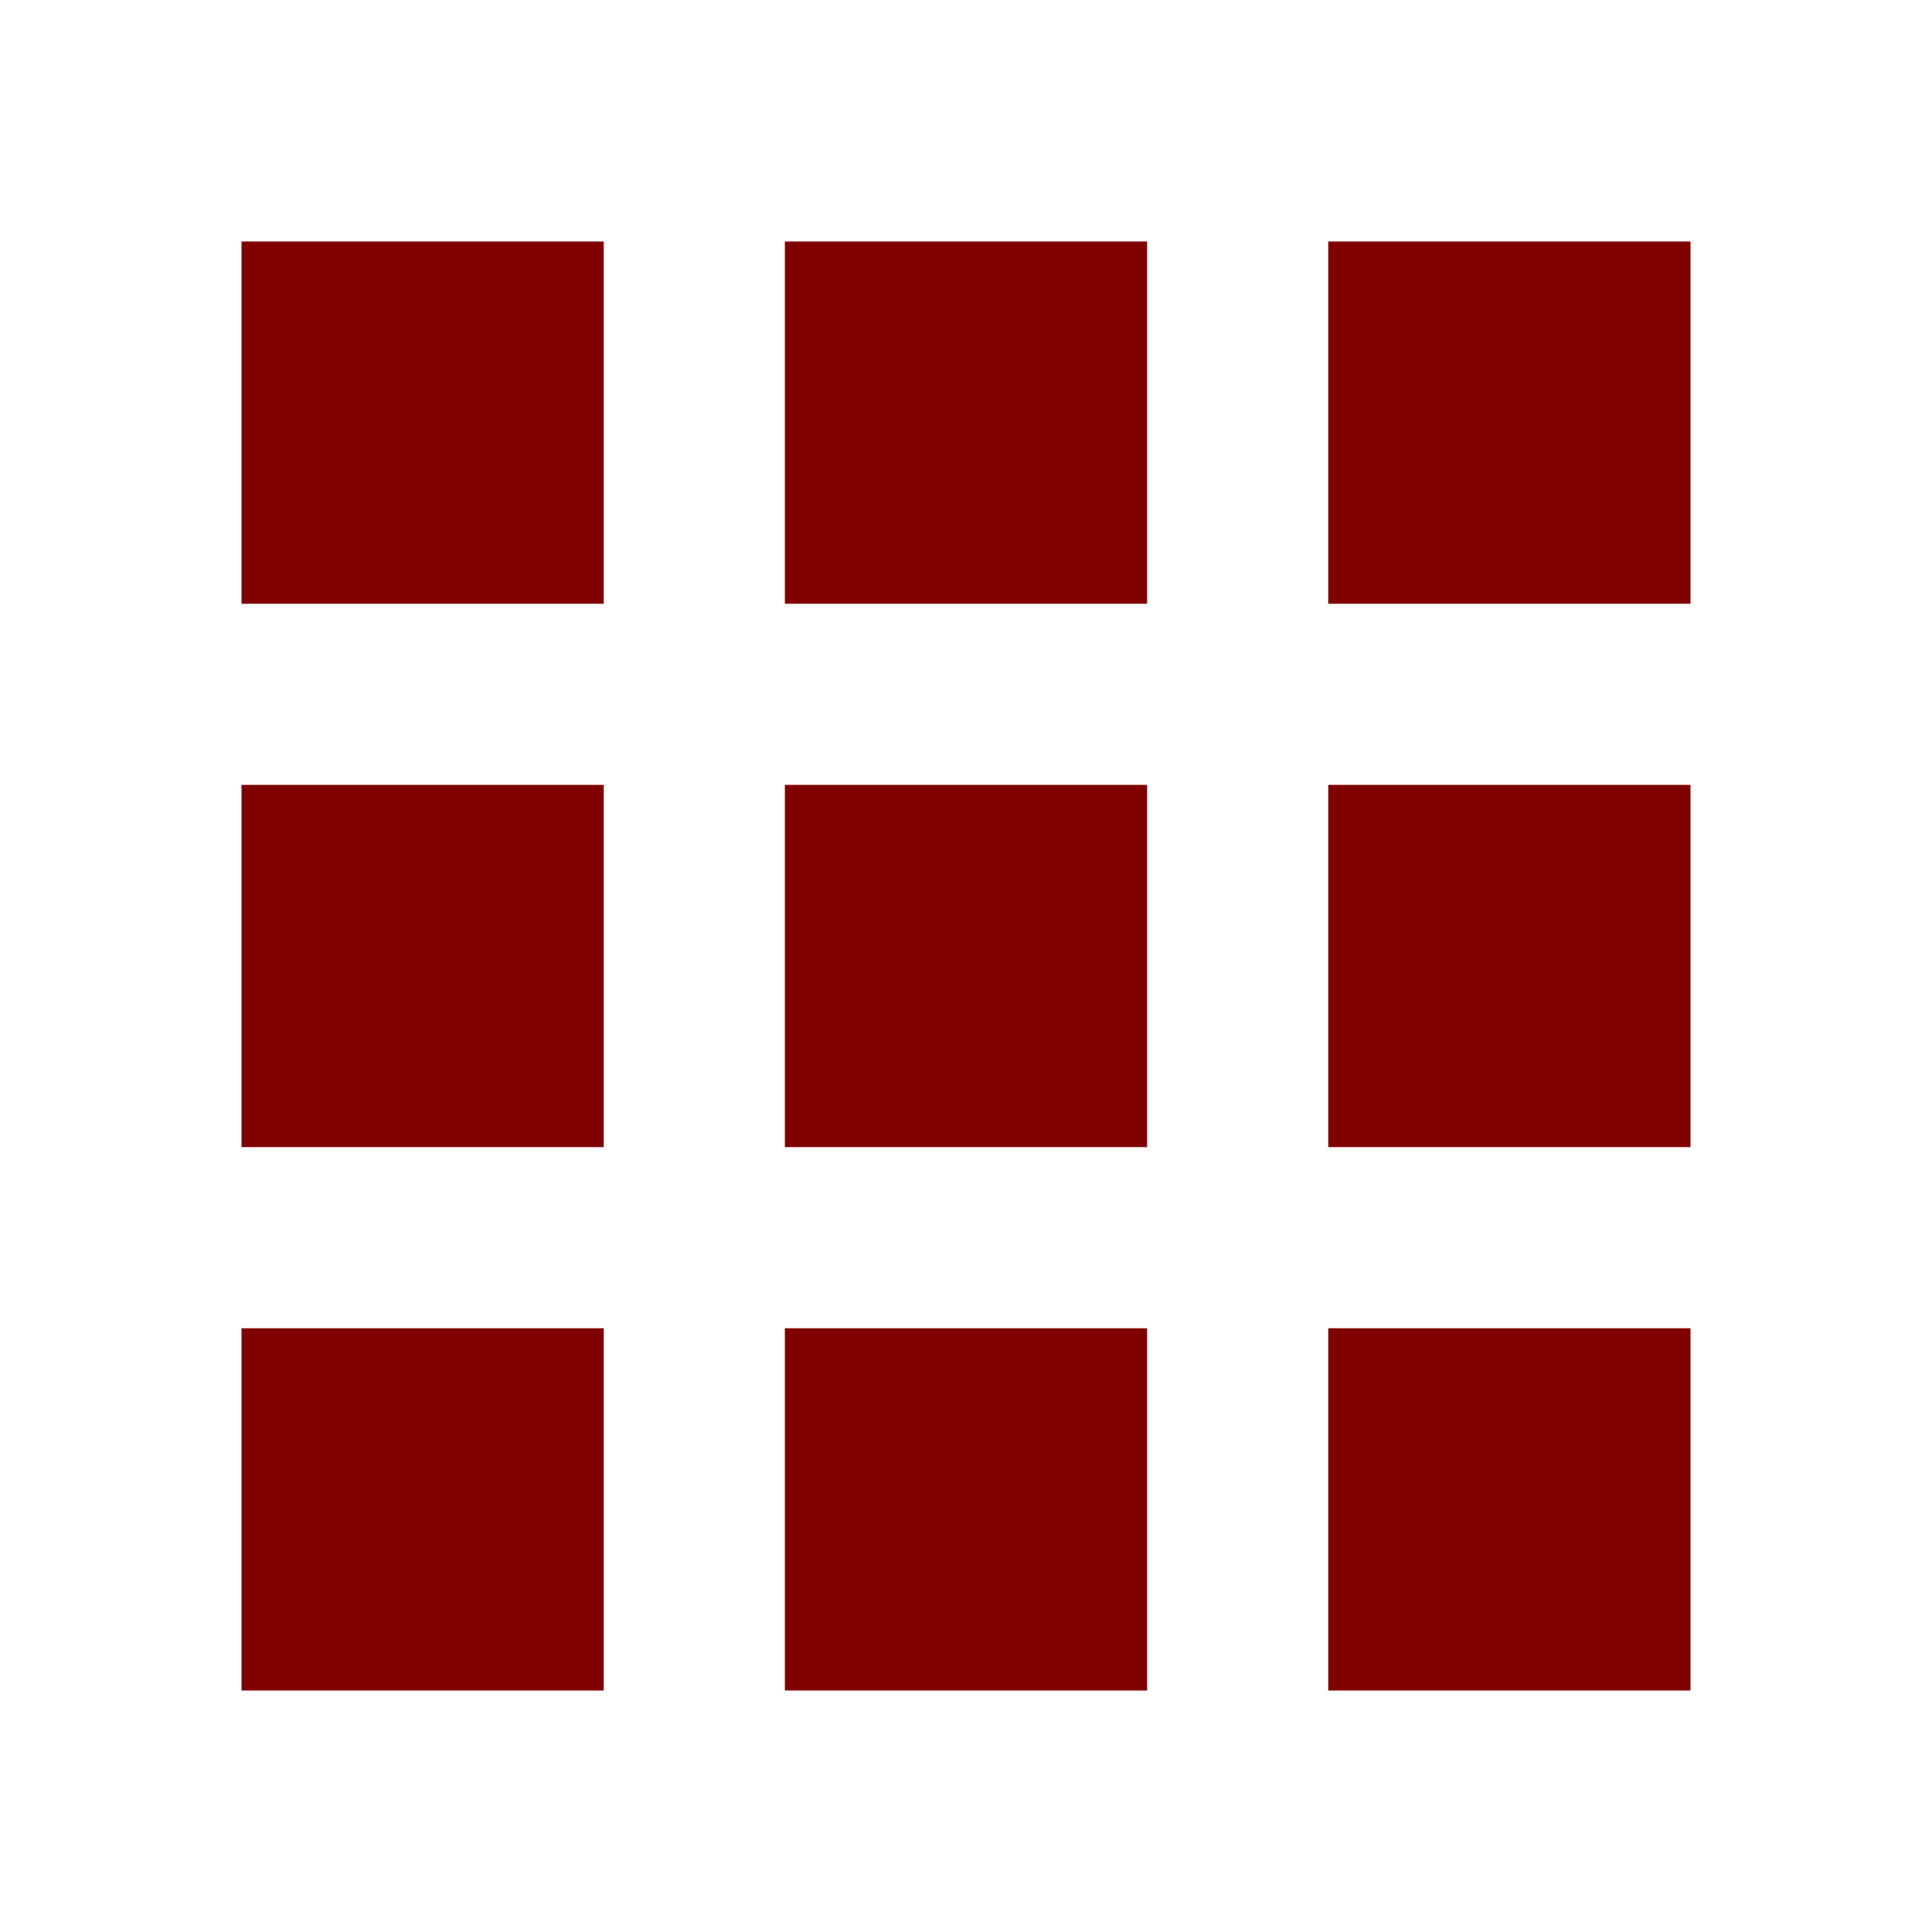
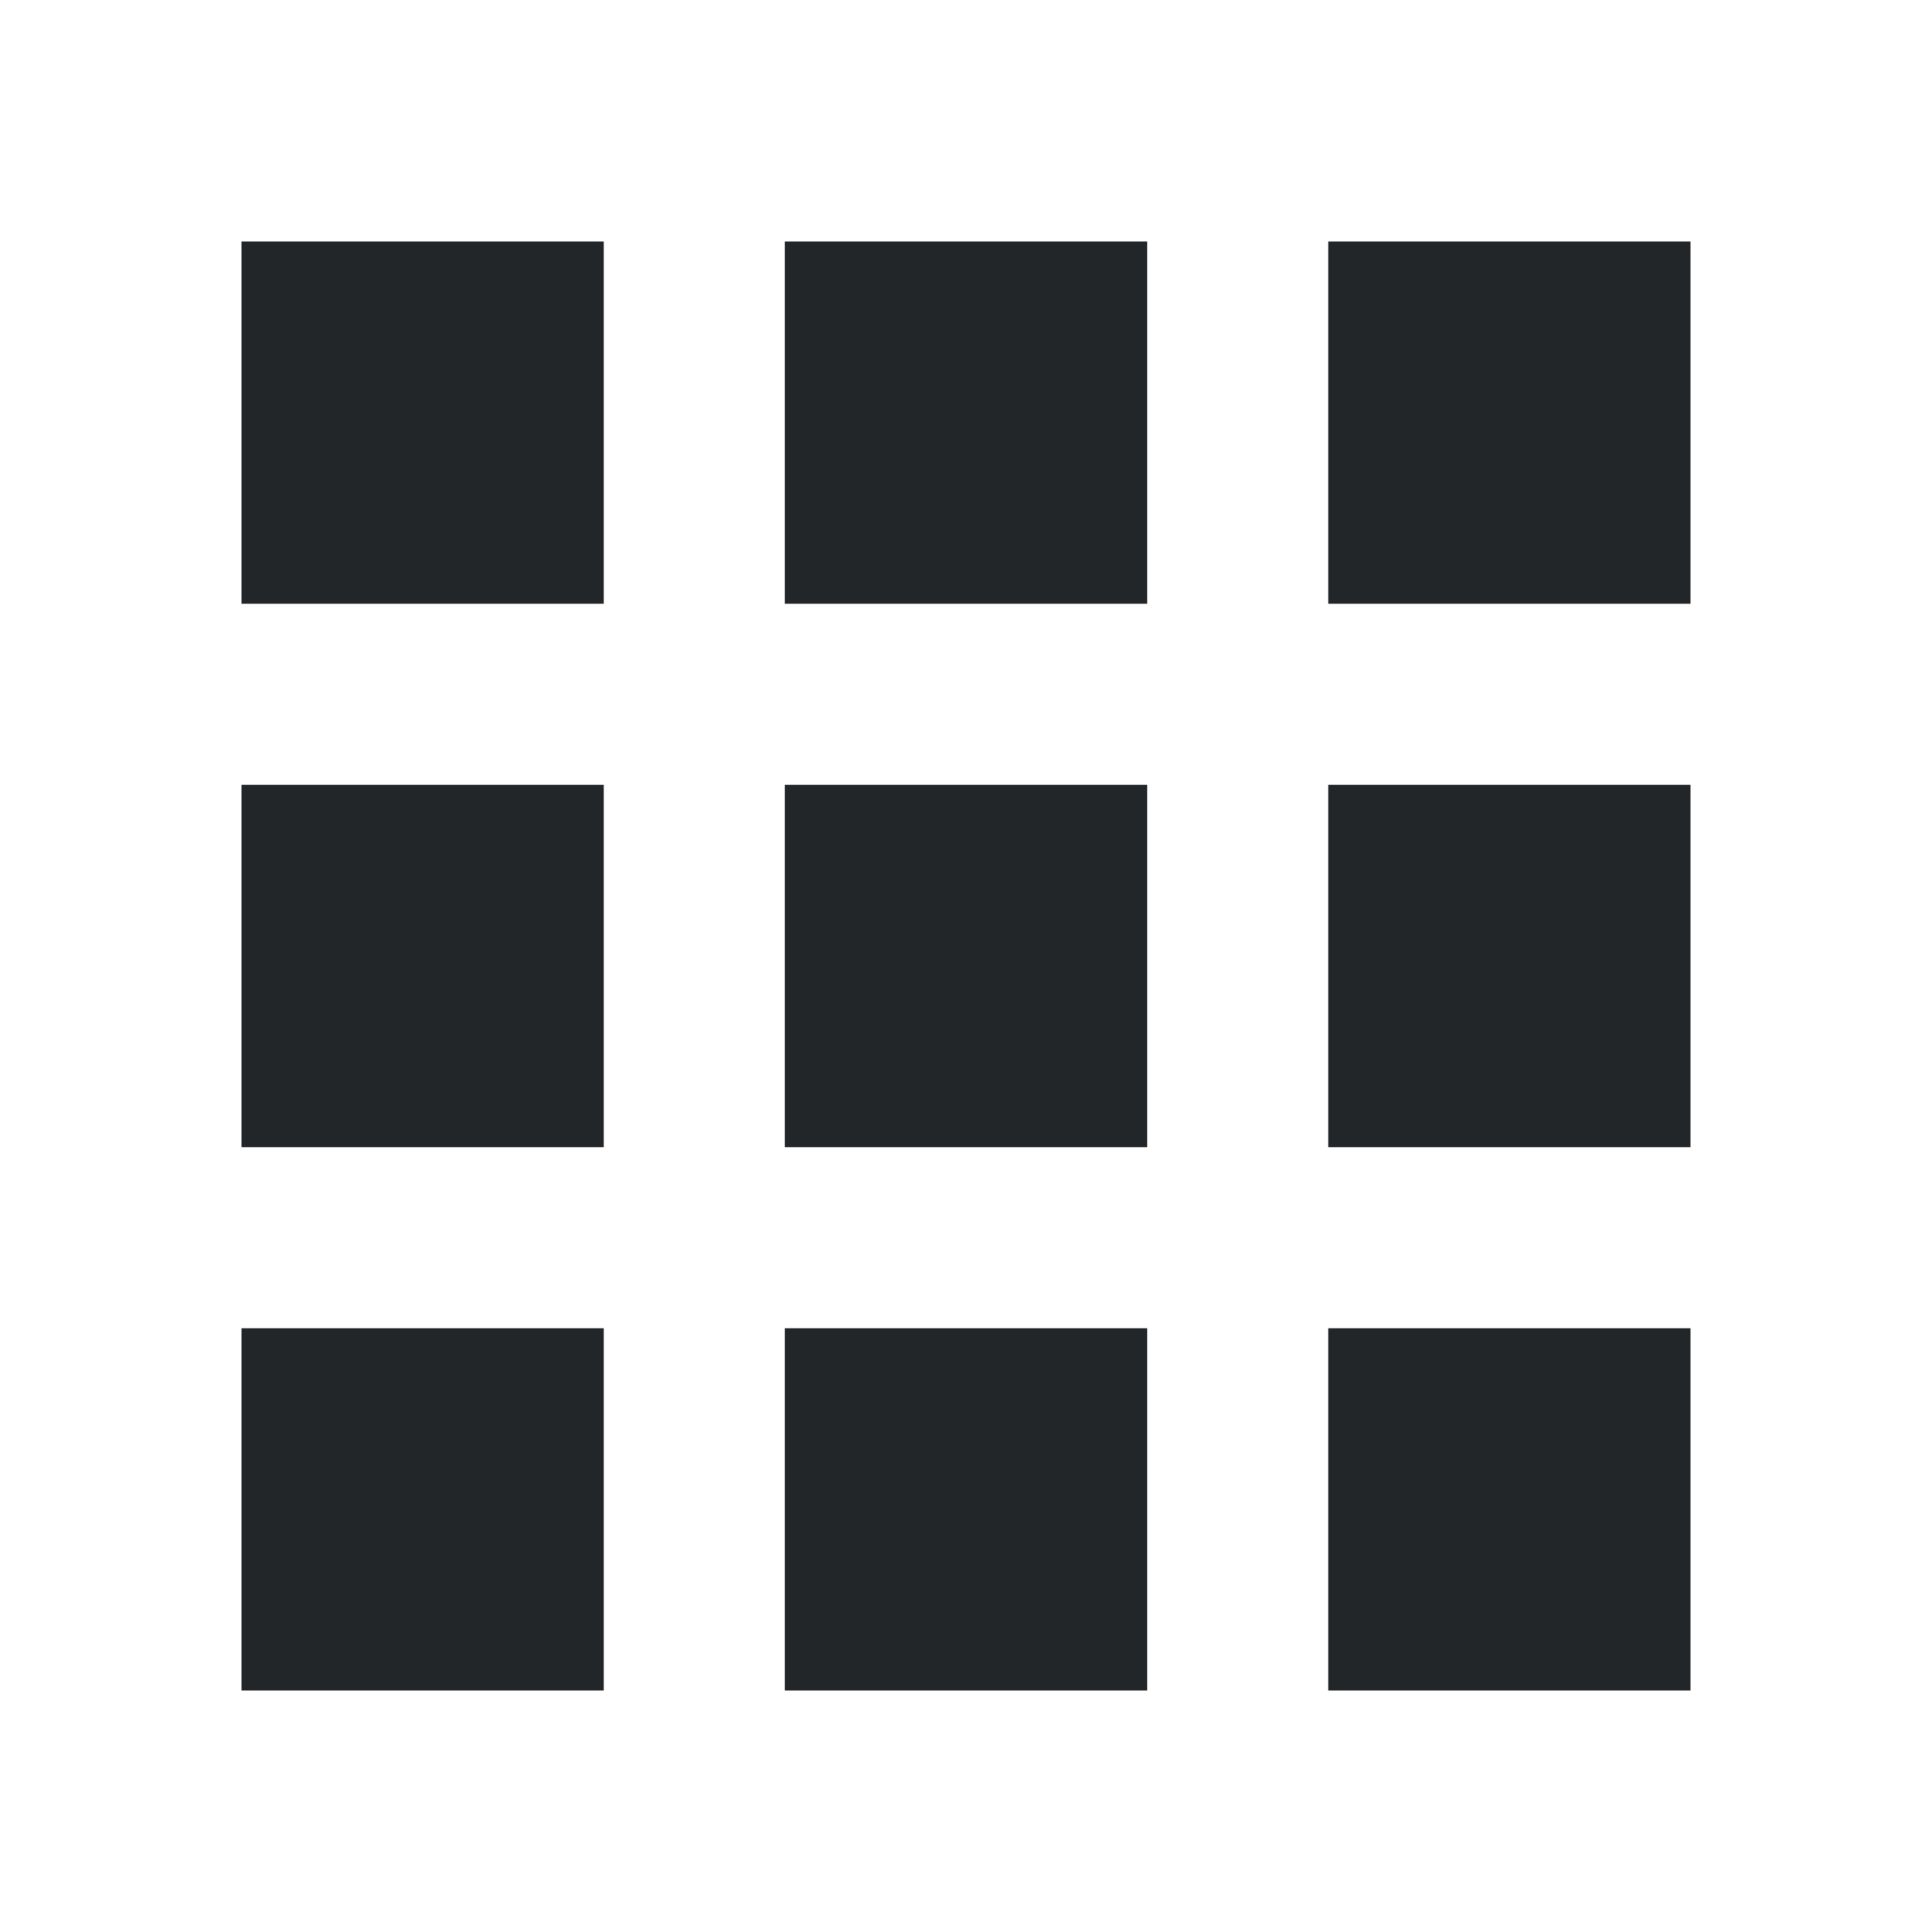
- <svg xmlns="http://www.w3.org/2000/svg" viewBox="0 0 512 512" version="1.1" id="svg260" width="512" height="512">
-   <defs id="defs3051">
-     <style type="text/css" id="current-color-scheme">
-       .ColorScheme-Text {
+ <svg xmlns="http://www.w3.org/2000/svg" width="512" height="512" version="1.1" viewBox="0 0 512 512">
+   <defs>
+     <style id="current-color-scheme" type="text/css">.ColorScheme-Text {
        color:#eff0f1;
-       }
-       </style>
+       }</style>
  </defs>
-   <rect style="fill:#800000;fill-opacity:1;stroke:none;stroke-width:19.397;stroke-dasharray:58.191, 58.191" id="rect792" width="96" height="96" x="64" y="64" />
-   <rect style="fill:#800000;fill-opacity:1;stroke:none;stroke-width:19.397;stroke-dasharray:58.191, 58.191" id="rect792-3" width="96" height="96" x="208" y="64" />
-   <rect style="fill:#800000;fill-opacity:1;stroke:none;stroke-width:19.397;stroke-dasharray:58.191, 58.191" id="rect792-3-6" width="96" height="96" x="352" y="64" />
-   <rect style="fill:#800000;fill-opacity:1;stroke:none;stroke-width:19.397;stroke-dasharray:58.191, 58.191" id="rect792-7" width="96" height="96" x="64" y="208" />
-   <rect style="fill:#800000;fill-opacity:1;stroke:none;stroke-width:19.397;stroke-dasharray:58.191, 58.191" id="rect792-3-5" width="96" height="96" x="208" y="208" />
-   <rect style="fill:#800000;fill-opacity:1;stroke:none;stroke-width:19.397;stroke-dasharray:58.191, 58.191" id="rect792-3-6-3" width="96" height="96" x="352" y="208" />
-   <rect style="fill:#800000;fill-opacity:1;stroke:none;stroke-width:19.397;stroke-dasharray:58.191, 58.191" id="rect792-7-5" width="96" height="96" x="64" y="352" />
-   <rect style="fill:#800000;fill-opacity:1;stroke:none;stroke-width:19.397;stroke-dasharray:58.191, 58.191" id="rect792-3-5-6" width="96" height="96" x="208" y="352" />
-   <rect style="fill:#800000;fill-opacity:1;stroke:none;stroke-width:19.397;stroke-dasharray:58.191, 58.191" id="rect792-3-6-3-2" width="96" height="96" x="352" y="352" />
+   <g fill="#232629">
+     <rect x="64" y="64" width="96" height="96" />
+     <rect x="208" y="64" width="96" height="96" />
+     <rect x="352" y="64" width="96" height="96" />
+     <rect x="64" y="208" width="96" height="96" />
+     <rect x="208" y="208" width="96" height="96" />
+     <rect x="352" y="208" width="96" height="96" />
+     <rect x="64" y="352" width="96" height="96" />
+     <rect x="208" y="352" width="96" height="96" />
+     <rect x="352" y="352" width="96" height="96" />
+   </g>
</svg>
